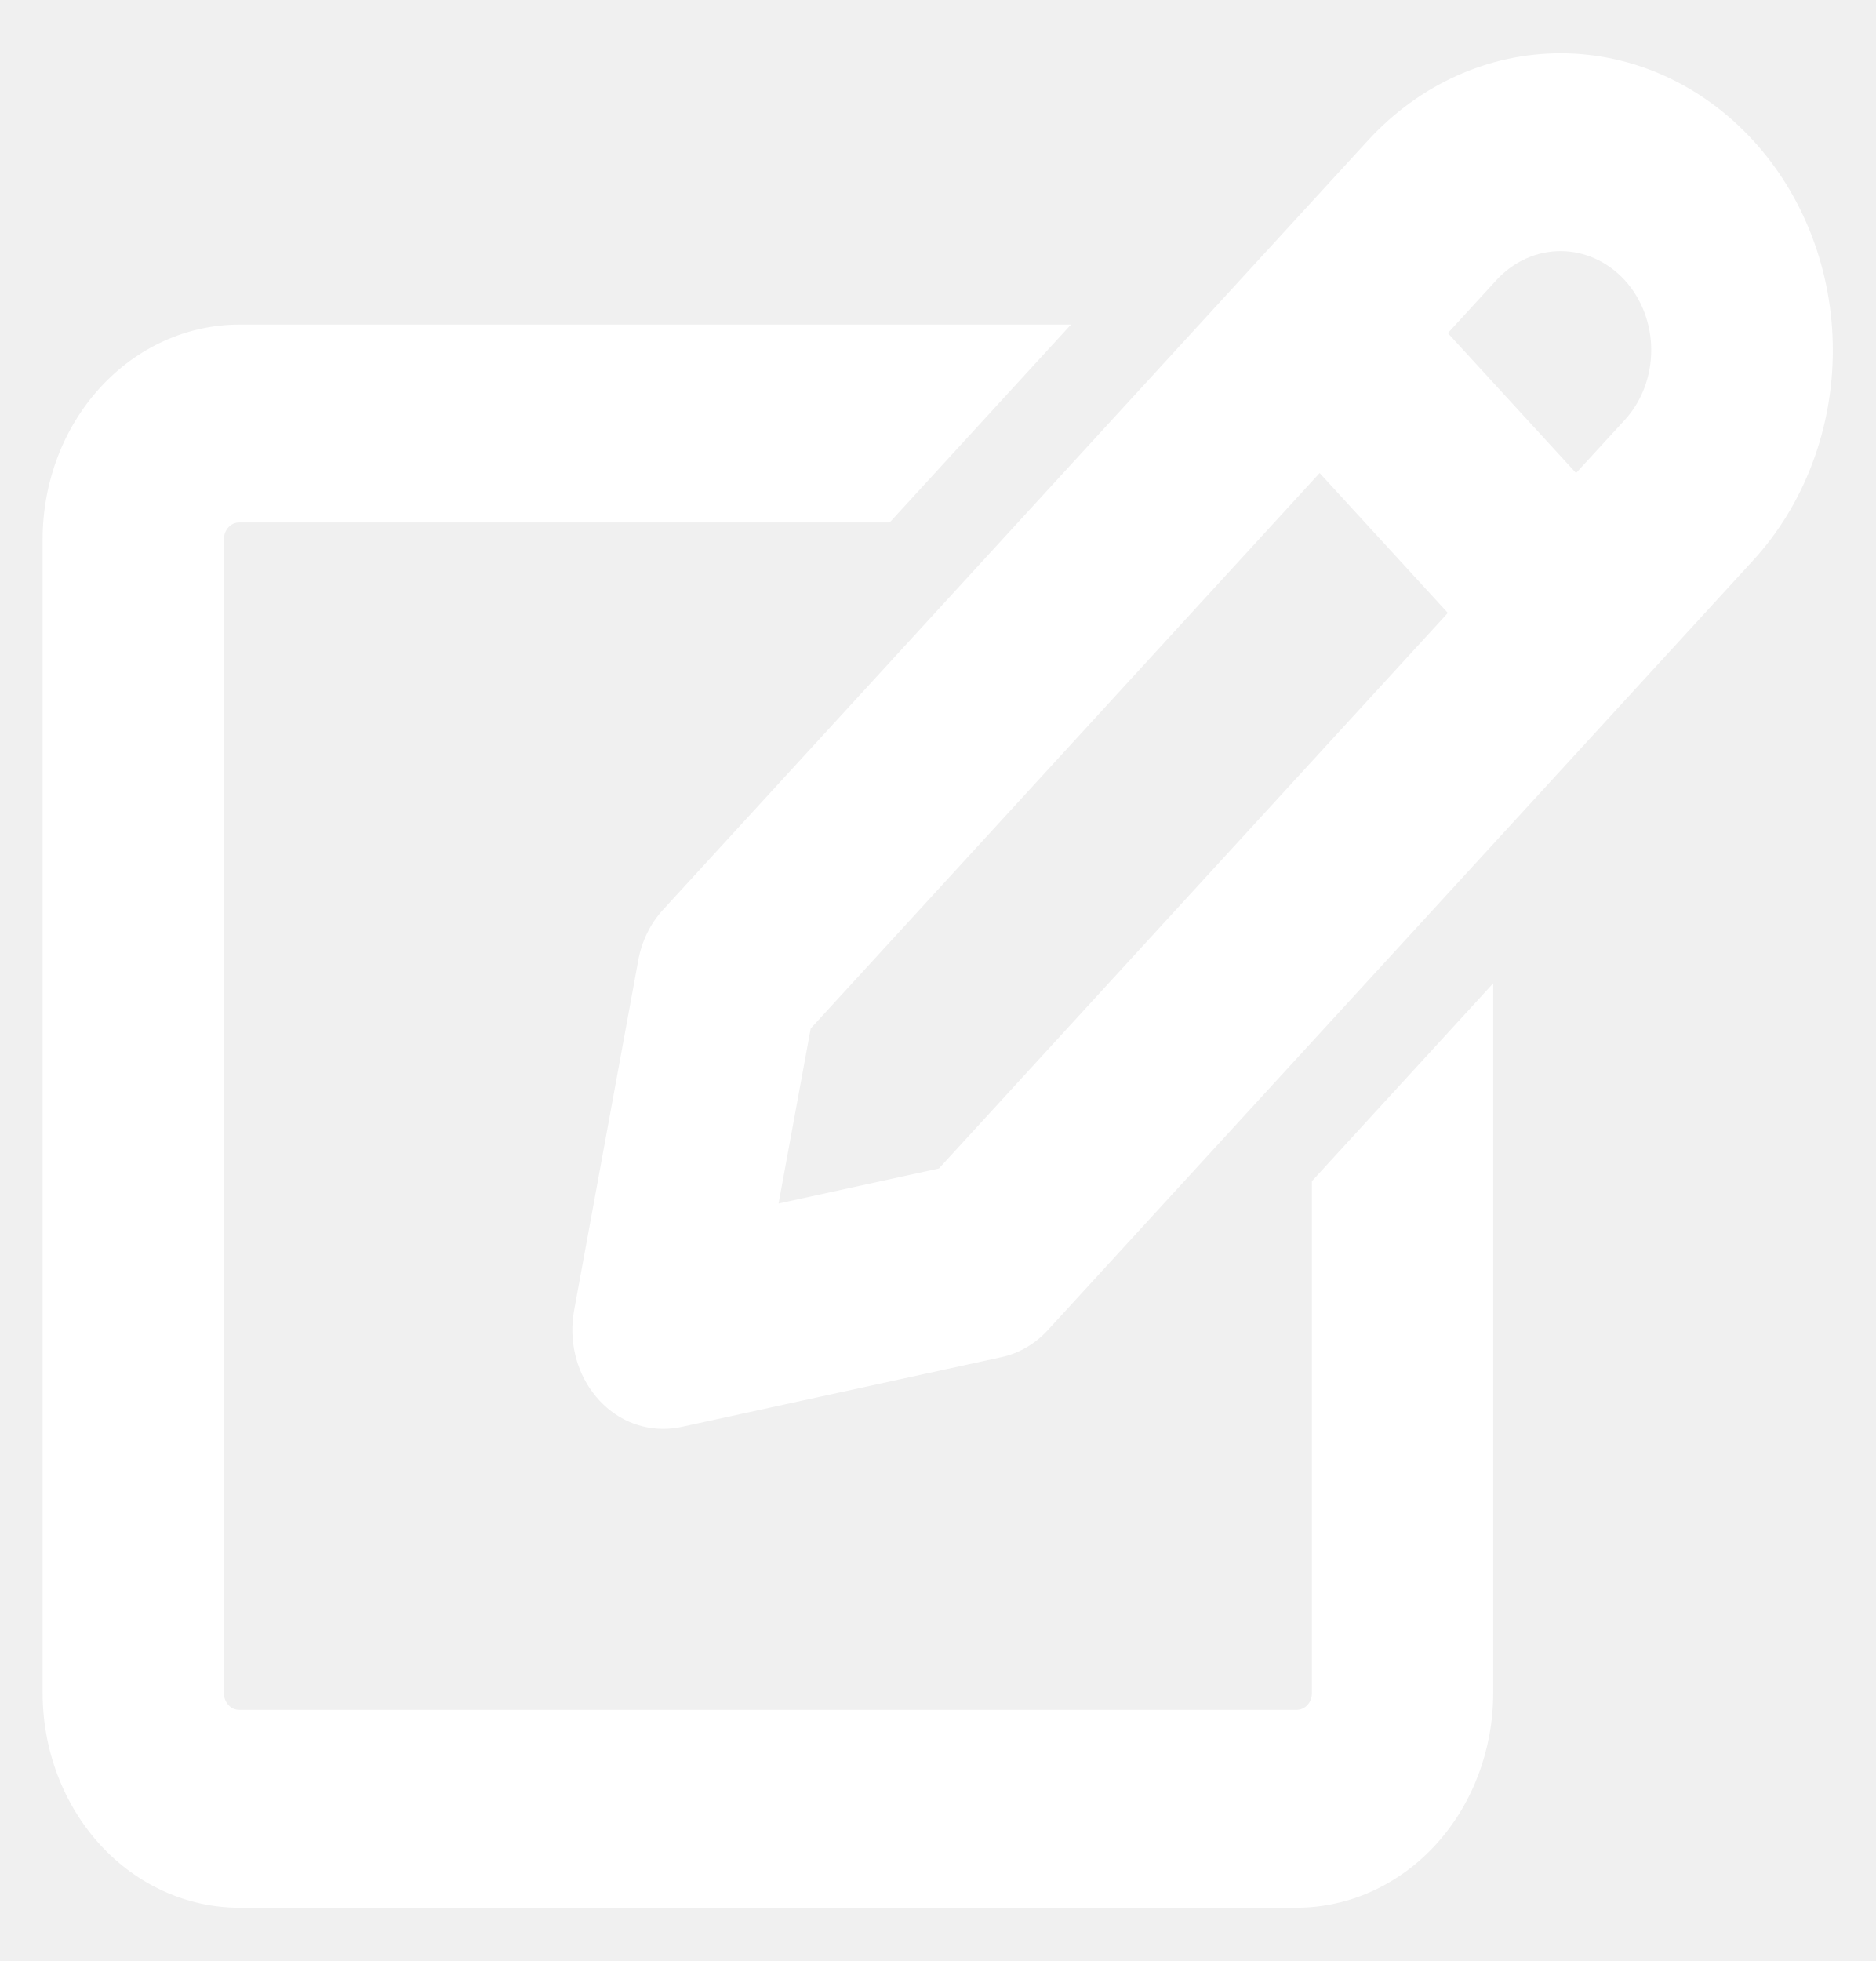
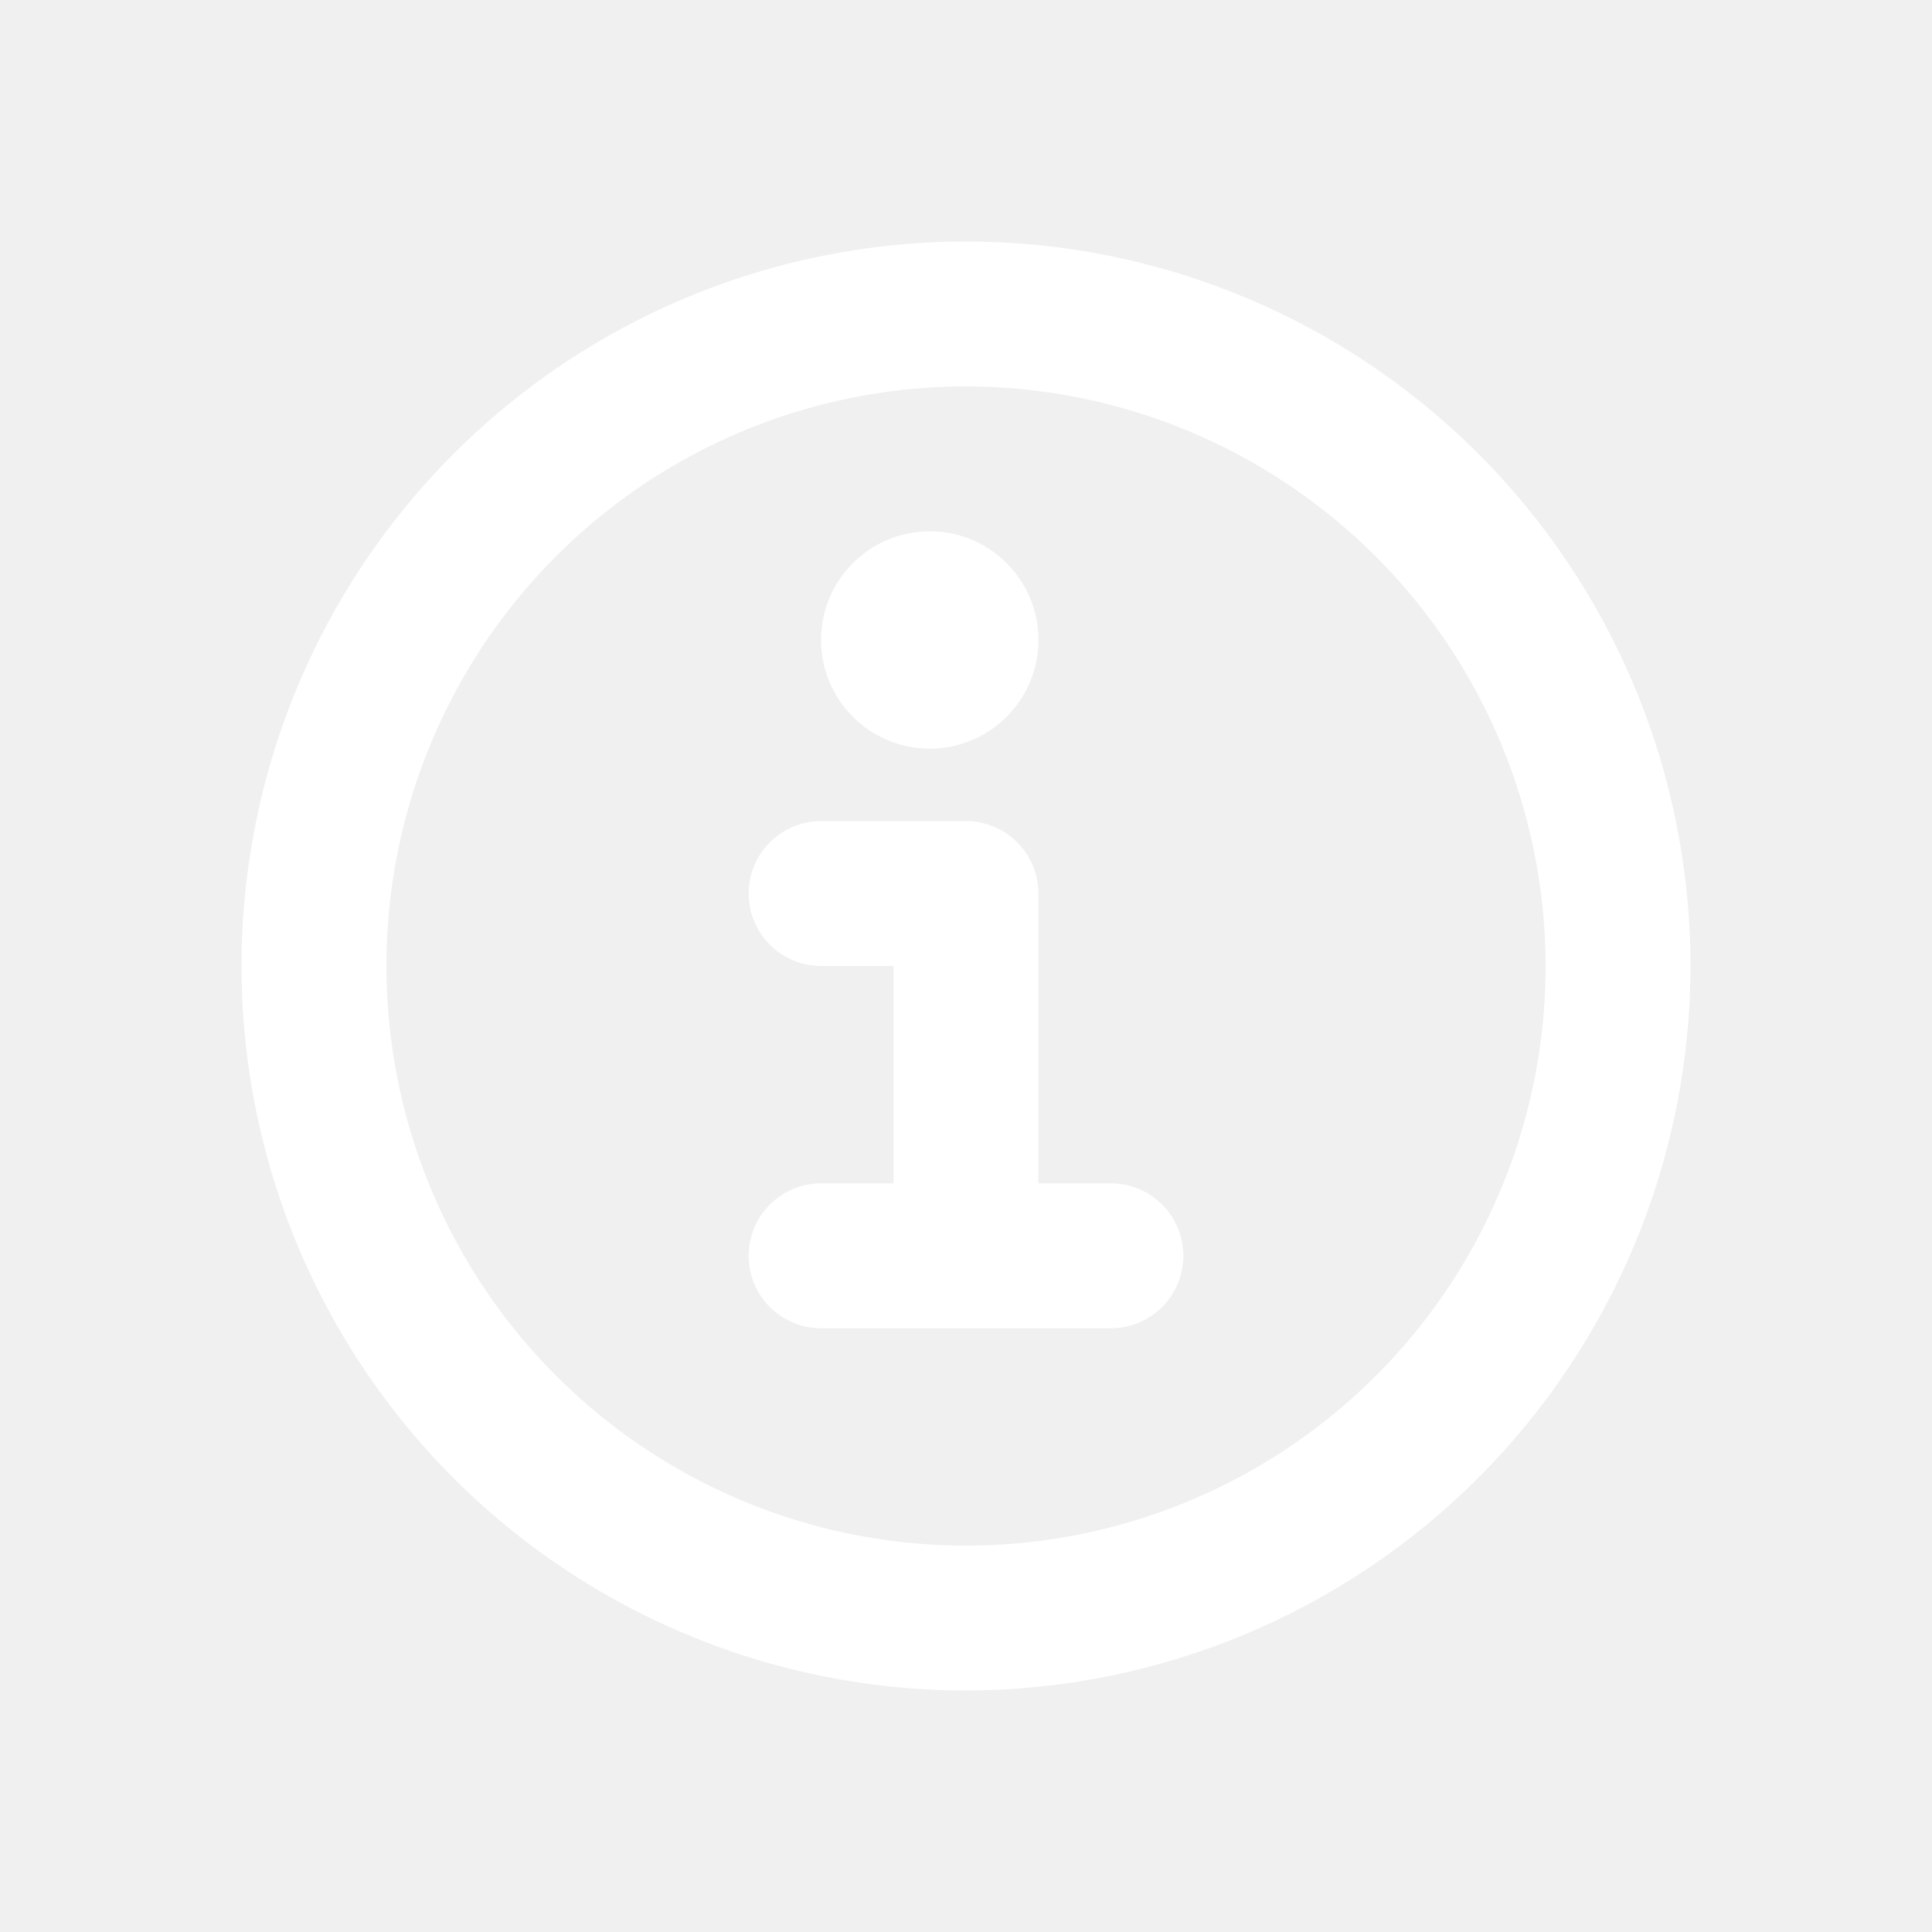
- <svg xmlns="http://www.w3.org/2000/svg" width="22" height="23" viewBox="0 0 22 23" fill="none">
-   <path fill-rule="evenodd" clip-rule="evenodd" d="M18.306 0.625C19.152 0.625 19.963 0.992 20.562 1.644C20.859 1.967 21.095 2.351 21.256 2.774C21.417 3.197 21.5 3.65 21.5 4.108C21.5 4.566 21.418 5.019 21.257 5.442C21.097 5.865 20.862 6.249 20.565 6.573L12.293 15.599C12.145 15.761 11.956 15.872 11.75 15.917L7.99 16.737C7.92 16.752 7.849 16.759 7.777 16.759C7.62 16.759 7.464 16.721 7.321 16.648C7.179 16.574 7.053 16.466 6.954 16.333C6.854 16.2 6.782 16.044 6.745 15.877C6.707 15.71 6.704 15.536 6.735 15.367L7.487 11.264C7.528 11.039 7.629 10.832 7.777 10.671L16.05 1.644C16.649 0.992 17.46 0.625 18.306 0.625ZM19.289 3.662C19.235 3.521 19.157 3.393 19.058 3.285C18.858 3.068 18.588 2.945 18.306 2.945C18.024 2.945 17.753 3.068 17.554 3.285L16.984 3.907L18.488 5.548L19.058 4.927C19.157 4.82 19.235 4.692 19.289 4.551C19.342 4.41 19.37 4.259 19.37 4.106C19.37 3.954 19.342 3.803 19.289 3.662ZM9.133 14.116L11.014 13.705L16.984 7.189L15.48 5.548L9.51 12.063L9.133 14.116ZM15.337 19.997C15.37 19.961 15.389 19.912 15.389 19.86V13.854L17.516 11.533V19.86C17.515 20.527 17.272 21.166 16.84 21.638C16.408 22.109 15.822 22.374 15.211 22.375H2.805C2.194 22.374 1.608 22.109 1.176 21.638C0.744 21.166 0.501 20.527 0.5 19.86V6.322C0.501 5.655 0.744 5.016 1.176 4.545C1.608 4.073 2.194 3.808 2.805 3.807H12.563L10.436 6.128H2.805C2.757 6.128 2.712 6.149 2.679 6.185C2.646 6.221 2.627 6.271 2.627 6.322V19.86C2.627 19.912 2.646 19.961 2.679 19.997C2.712 20.034 2.757 20.054 2.805 20.054H15.211C15.258 20.054 15.303 20.034 15.337 19.997Z" fill="white" />
+ <svg xmlns="http://www.w3.org/2000/svg" width="24" height="24" viewBox="0 0 24 24" fill="none">
+   <path fill-rule="evenodd" clip-rule="evenodd" d="M7 19.483C8.48 20.472 10.22 21 12 21C14.386 20.997 16.674 20.048 18.361 18.361C20.048 16.674 20.998 14.386 21 12C21 10.22 20.472 8.48 19.483 7C18.494 5.52 17.089 4.366 15.444 3.685C13.8 3.004 11.99 2.826 10.244 3.173C8.499 3.52 6.895 4.377 5.636 5.636C4.377 6.895 3.52 8.498 3.173 10.244C2.826 11.99 3.004 13.8 3.685 15.444C4.366 17.089 5.52 18.494 7 19.483ZM8 6.013C9.184 5.222 10.576 4.8 12 4.8C13.909 4.802 15.739 5.562 17.089 6.911C18.439 8.261 19.198 10.091 19.2 12C19.2 13.424 18.778 14.816 17.987 16C17.195 17.184 16.071 18.107 14.755 18.652C13.44 19.197 11.992 19.339 10.595 19.062C9.199 18.784 7.916 18.098 6.909 17.091C5.902 16.084 5.216 14.801 4.939 13.405C4.661 12.008 4.803 10.56 5.348 9.245C5.893 7.929 6.816 6.805 8 6.013ZM12.9 11.1V14.7H13.8C14.039 14.7 14.268 14.795 14.437 14.964C14.605 15.132 14.7 15.361 14.7 15.6C14.7 15.636 14.698 15.671 14.694 15.706C14.688 15.752 14.679 15.799 14.666 15.844C14.652 15.894 14.634 15.942 14.611 15.989C14.568 16.08 14.509 16.164 14.437 16.236C14.268 16.405 14.039 16.5 13.8 16.5H12H10.2C9.961 16.5 9.732 16.405 9.563 16.236C9.395 16.068 9.3 15.839 9.3 15.6C9.3 15.361 9.395 15.132 9.563 14.964C9.655 14.873 9.763 14.803 9.881 14.758C9.923 14.742 9.967 14.73 10.011 14.72C10.073 14.707 10.136 14.7 10.2 14.7H11.1V12H10.2C9.961 12 9.732 11.905 9.563 11.736C9.515 11.688 9.472 11.634 9.437 11.576C9.348 11.434 9.3 11.27 9.3 11.1C9.3 10.861 9.395 10.632 9.563 10.464C9.732 10.295 9.961 10.2 10.2 10.2H12C12.239 10.2 12.468 10.295 12.636 10.464C12.805 10.632 12.9 10.861 12.9 11.1ZM12.9 7.95C12.9 8.696 12.295 9.3 11.55 9.3C10.804 9.3 10.2 8.696 10.2 7.95C10.2 7.204 10.804 6.6 11.55 6.6C12.295 6.6 12.9 7.204 12.9 7.95Z" fill="white" />
</svg>
